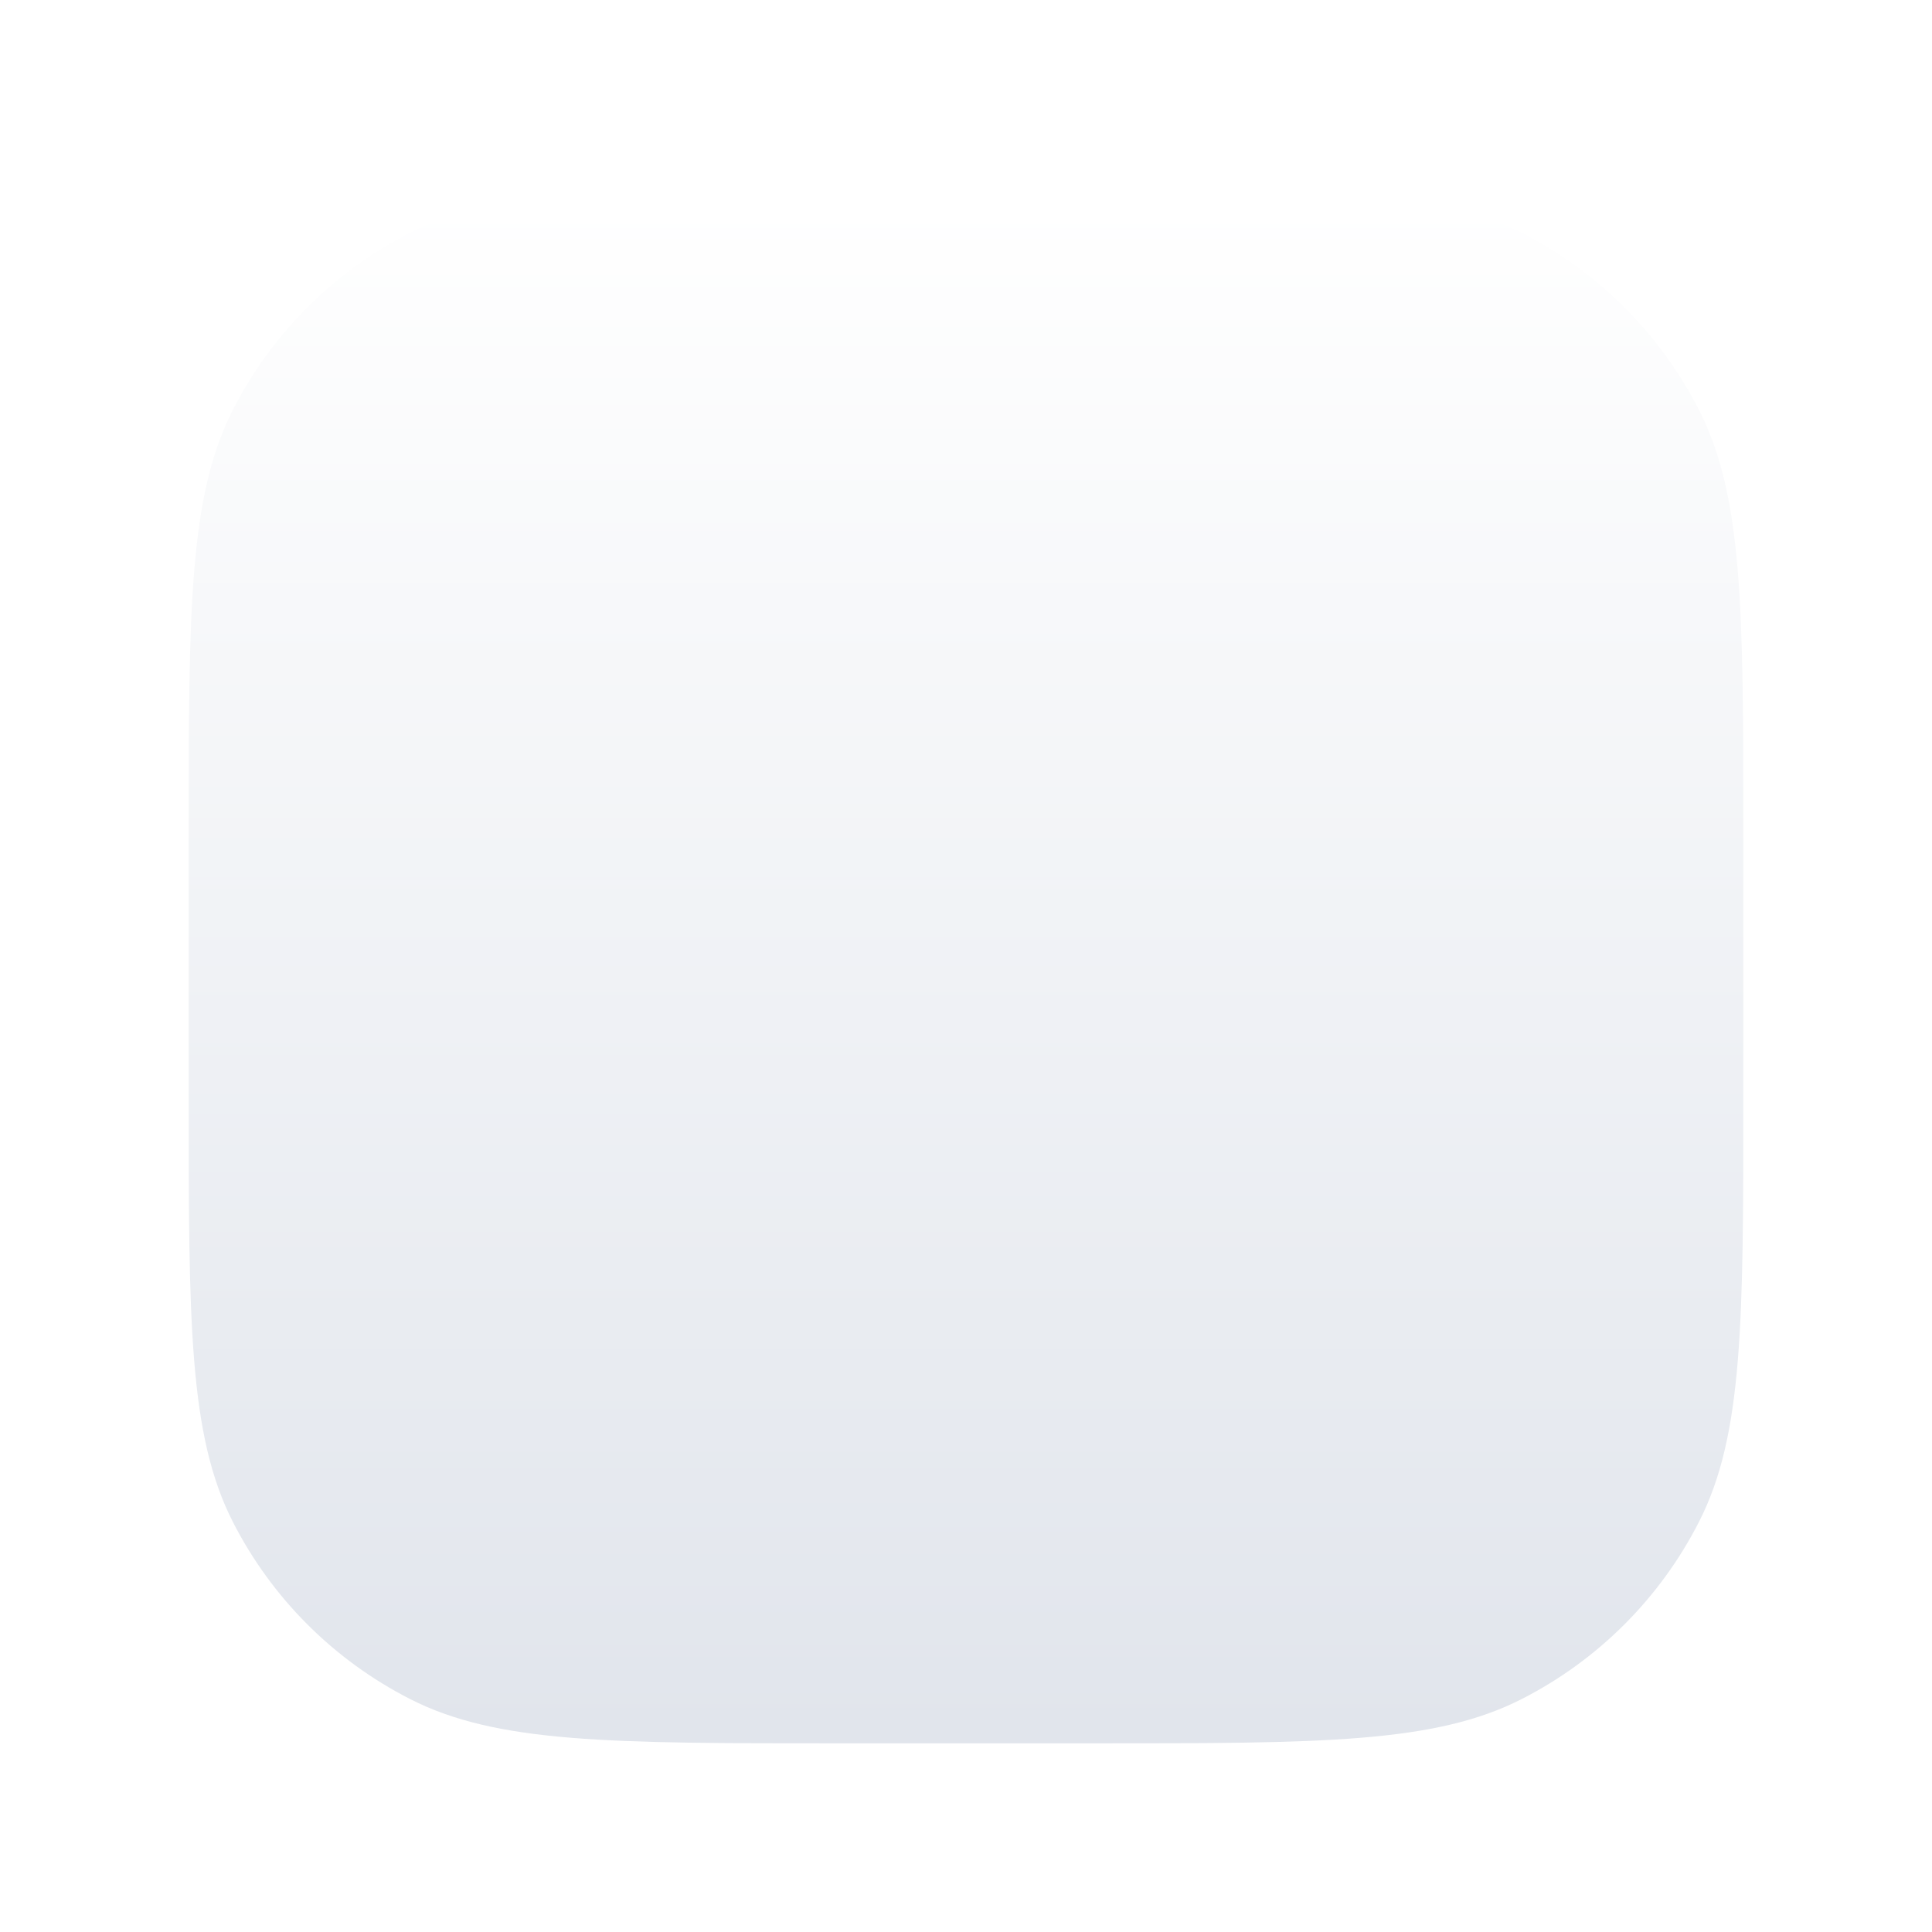
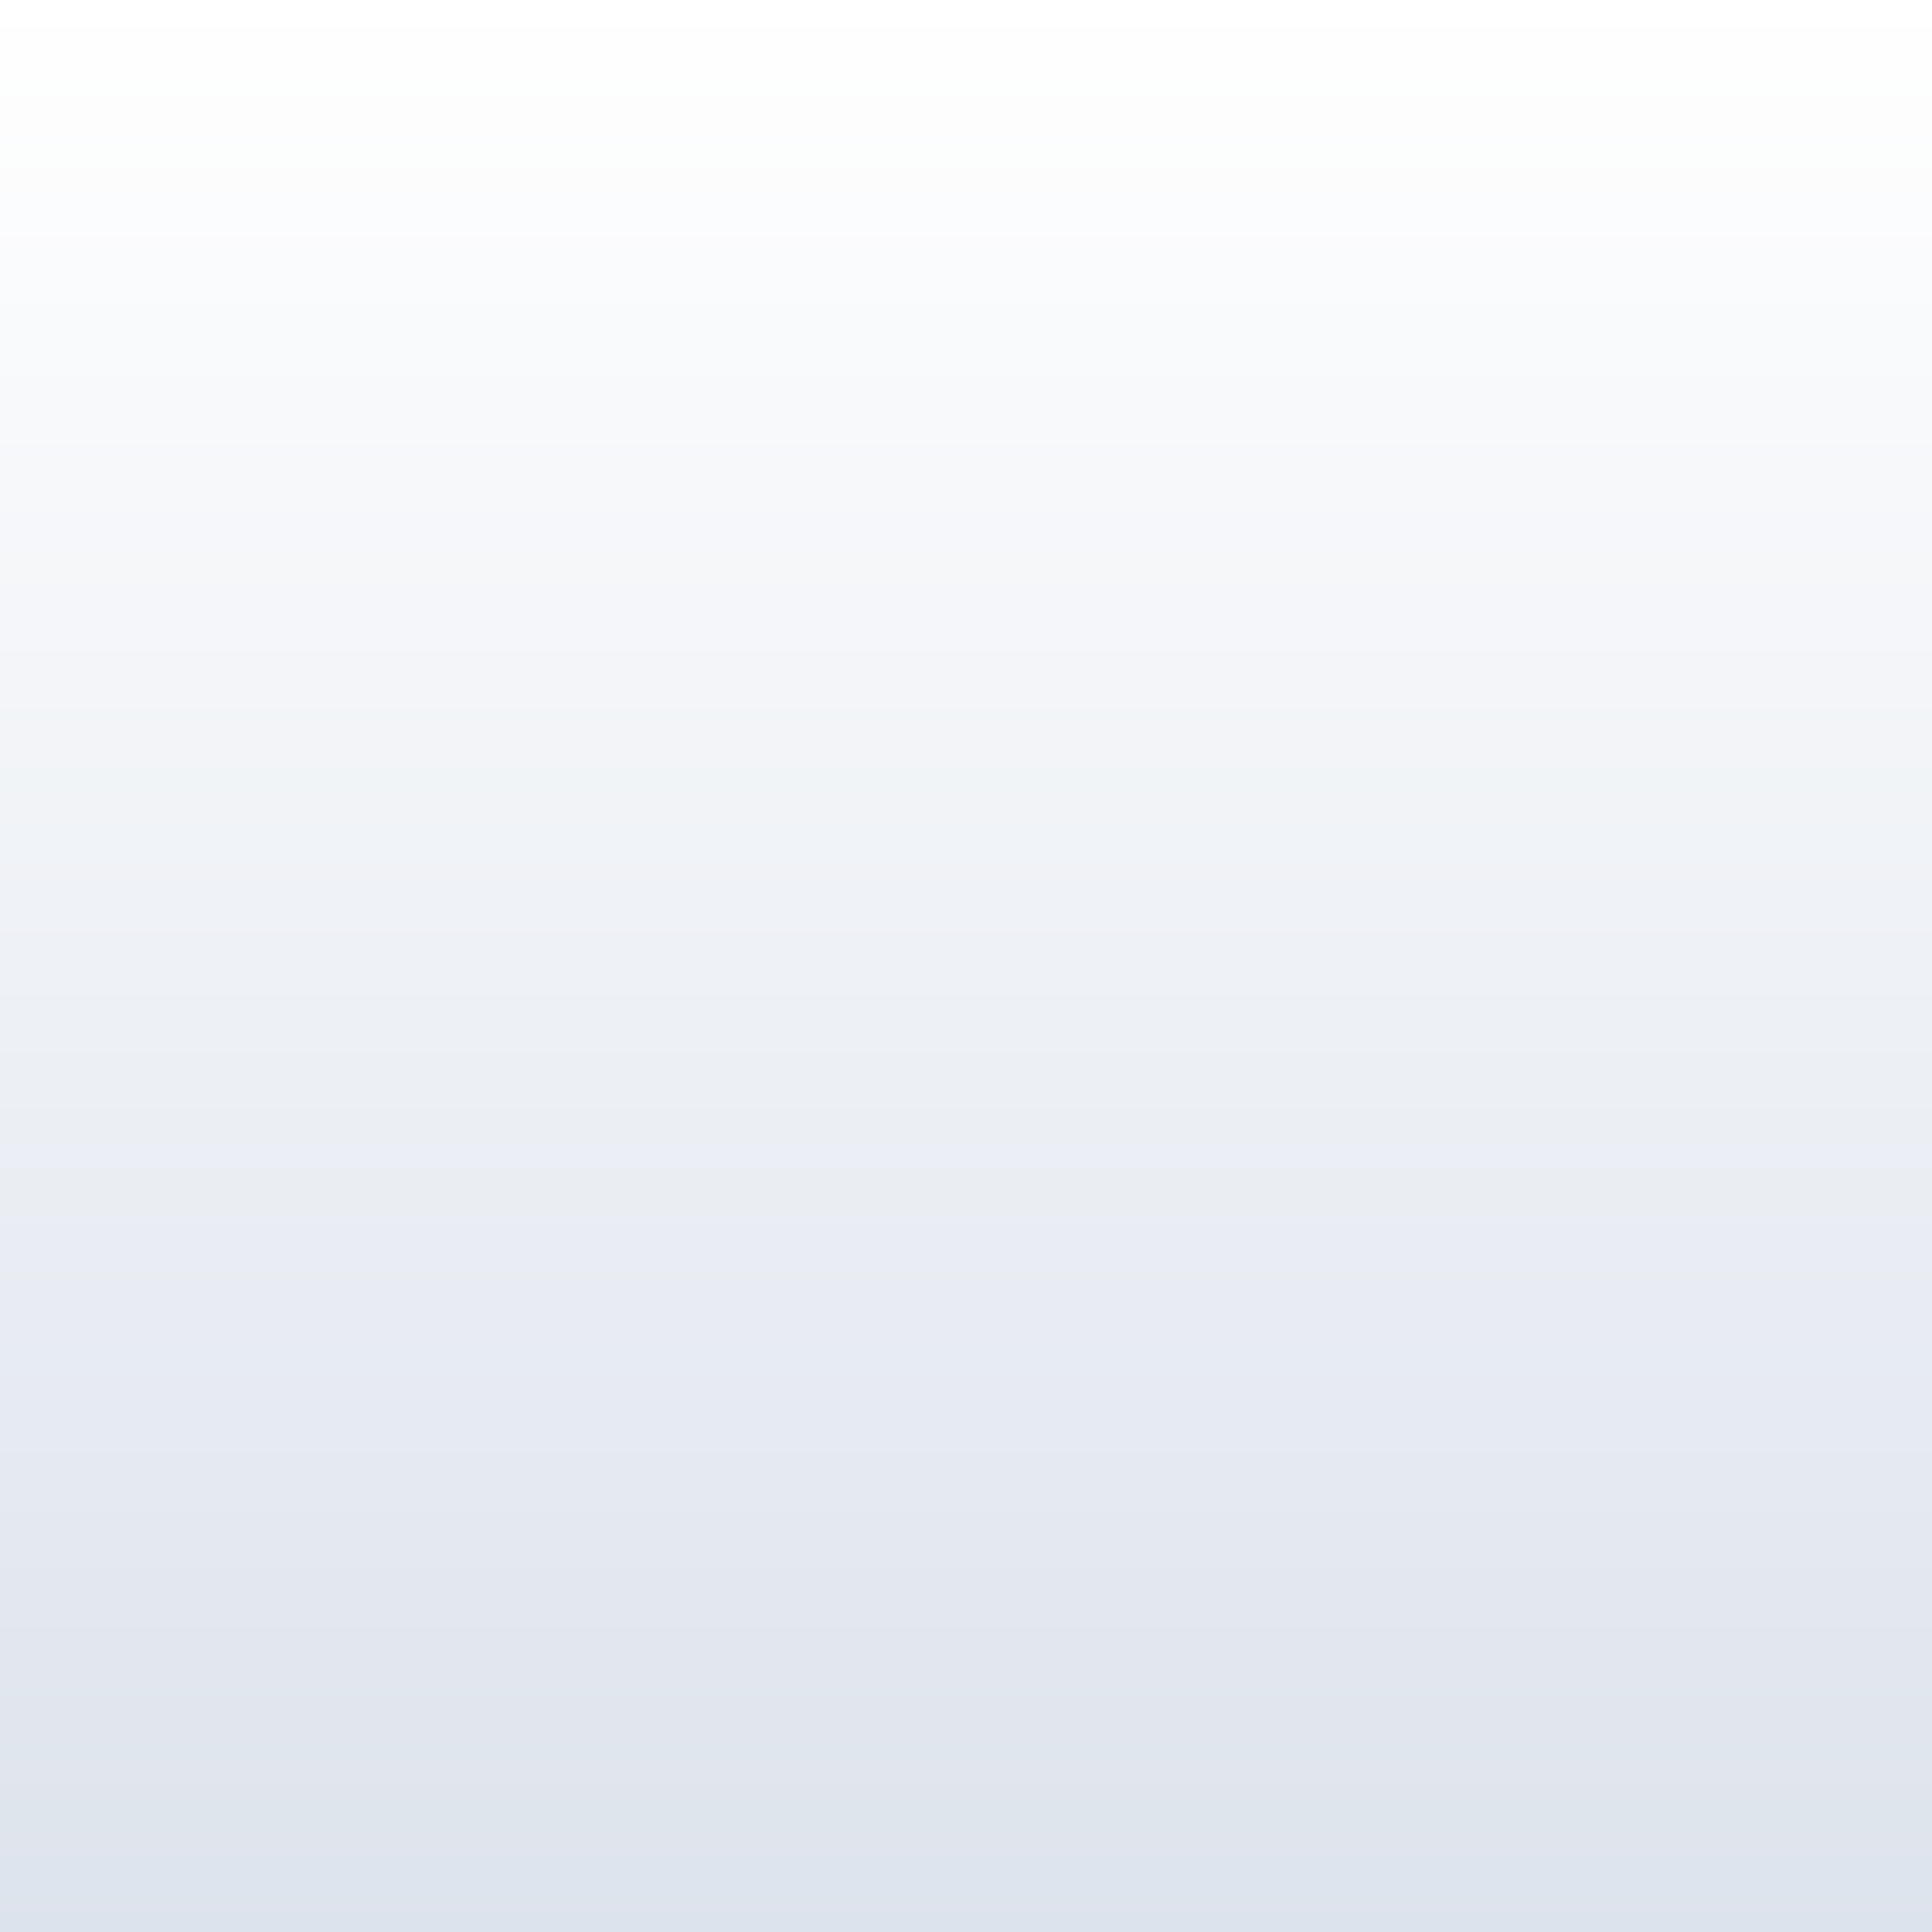
- <svg xmlns="http://www.w3.org/2000/svg" xmlns:xlink="http://www.w3.org/1999/xlink" width="1024px" height="1024px" viewBox="0 0 1024 1024" version="1.1">
+ <svg xmlns="http://www.w3.org/2000/svg" width="1024" height="1024" viewBox="0 0 1024 1024">
  <defs>
-     <path d="M806.6,123.4 C847,144 879.9,176.9 900.5,217.3 C924,263.3 924,323.5 924,444 L924,580 C924,700.4 924,760.6 900.5,806.6 C879.9,847 847,879.9 806.6,900.5 C760.6,924 700.4,924 580,924 L444,924 C323.5,924 263.3,924 217.3,900.5 C176.9,879.9 144,847 123.4,806.6 C100,760.6 100,700.4 100,580 L100,444 C100,323.5 100,263.3 123.4,217.3 C144,176.9 176.9,144 217.3,123.4 C263.3,100 323.5,100 444,100 L580,100 C700.4,100 760.6,100 806.6,123.4 Z" id="path-1" />
-     <linearGradient x1="50%" y1="0%" x2="50%" y2="100%" id="linearGradient-2">
-       <stop stop-color="#FFFFFF" offset="0%" />
-       <stop stop-color="#E1E5EC" offset="100%" />
+     <linearGradient id="g" x1="0" y1="0" x2="0" y2="1">
+       <stop offset="0" stop-color="#ffffff" stop-opacity="1" />
+       <stop offset="1" stop-color="#dde3ec" stop-opacity="1" />
    </linearGradient>
  </defs>
-   <g id="Launchpad" stroke="none" fill="none" xlink:href="#path-1" fill-rule="evenodd" stroke-width="1">
-     <g id="background" fill="url(#linearGradient-2)" transform="translate(100, 100)">
-       <path d="M344,0 L480,0 C600.4,0 660.6,0 706.6,23.4 C747,44 779.9,76.9 800.5,117.3 C824,163.3 824,223.5 824,344 L824,480 C824,600.4 824,660.6 800.5,706.6 C779.9,747 747,779.9 706.6,800.5 C660.6,824 600.4,824 480,824 L344,824 C223.5,824 163.3,824 117.3,800.5 C76.9,779.9 44,747 23.4,706.6 C0,660.6 0,600.4 0,480 L0,344 C0,223.5 0,163.3 23.4,117.3 C44,76.9 76.9,44 117.3,23.4 C163.3,0 223.5,0 344,0 Z" id="Background" />
-     </g>
-   </g>
+   <rect width="1024" height="1024" fill="url(#g)" />
</svg>
